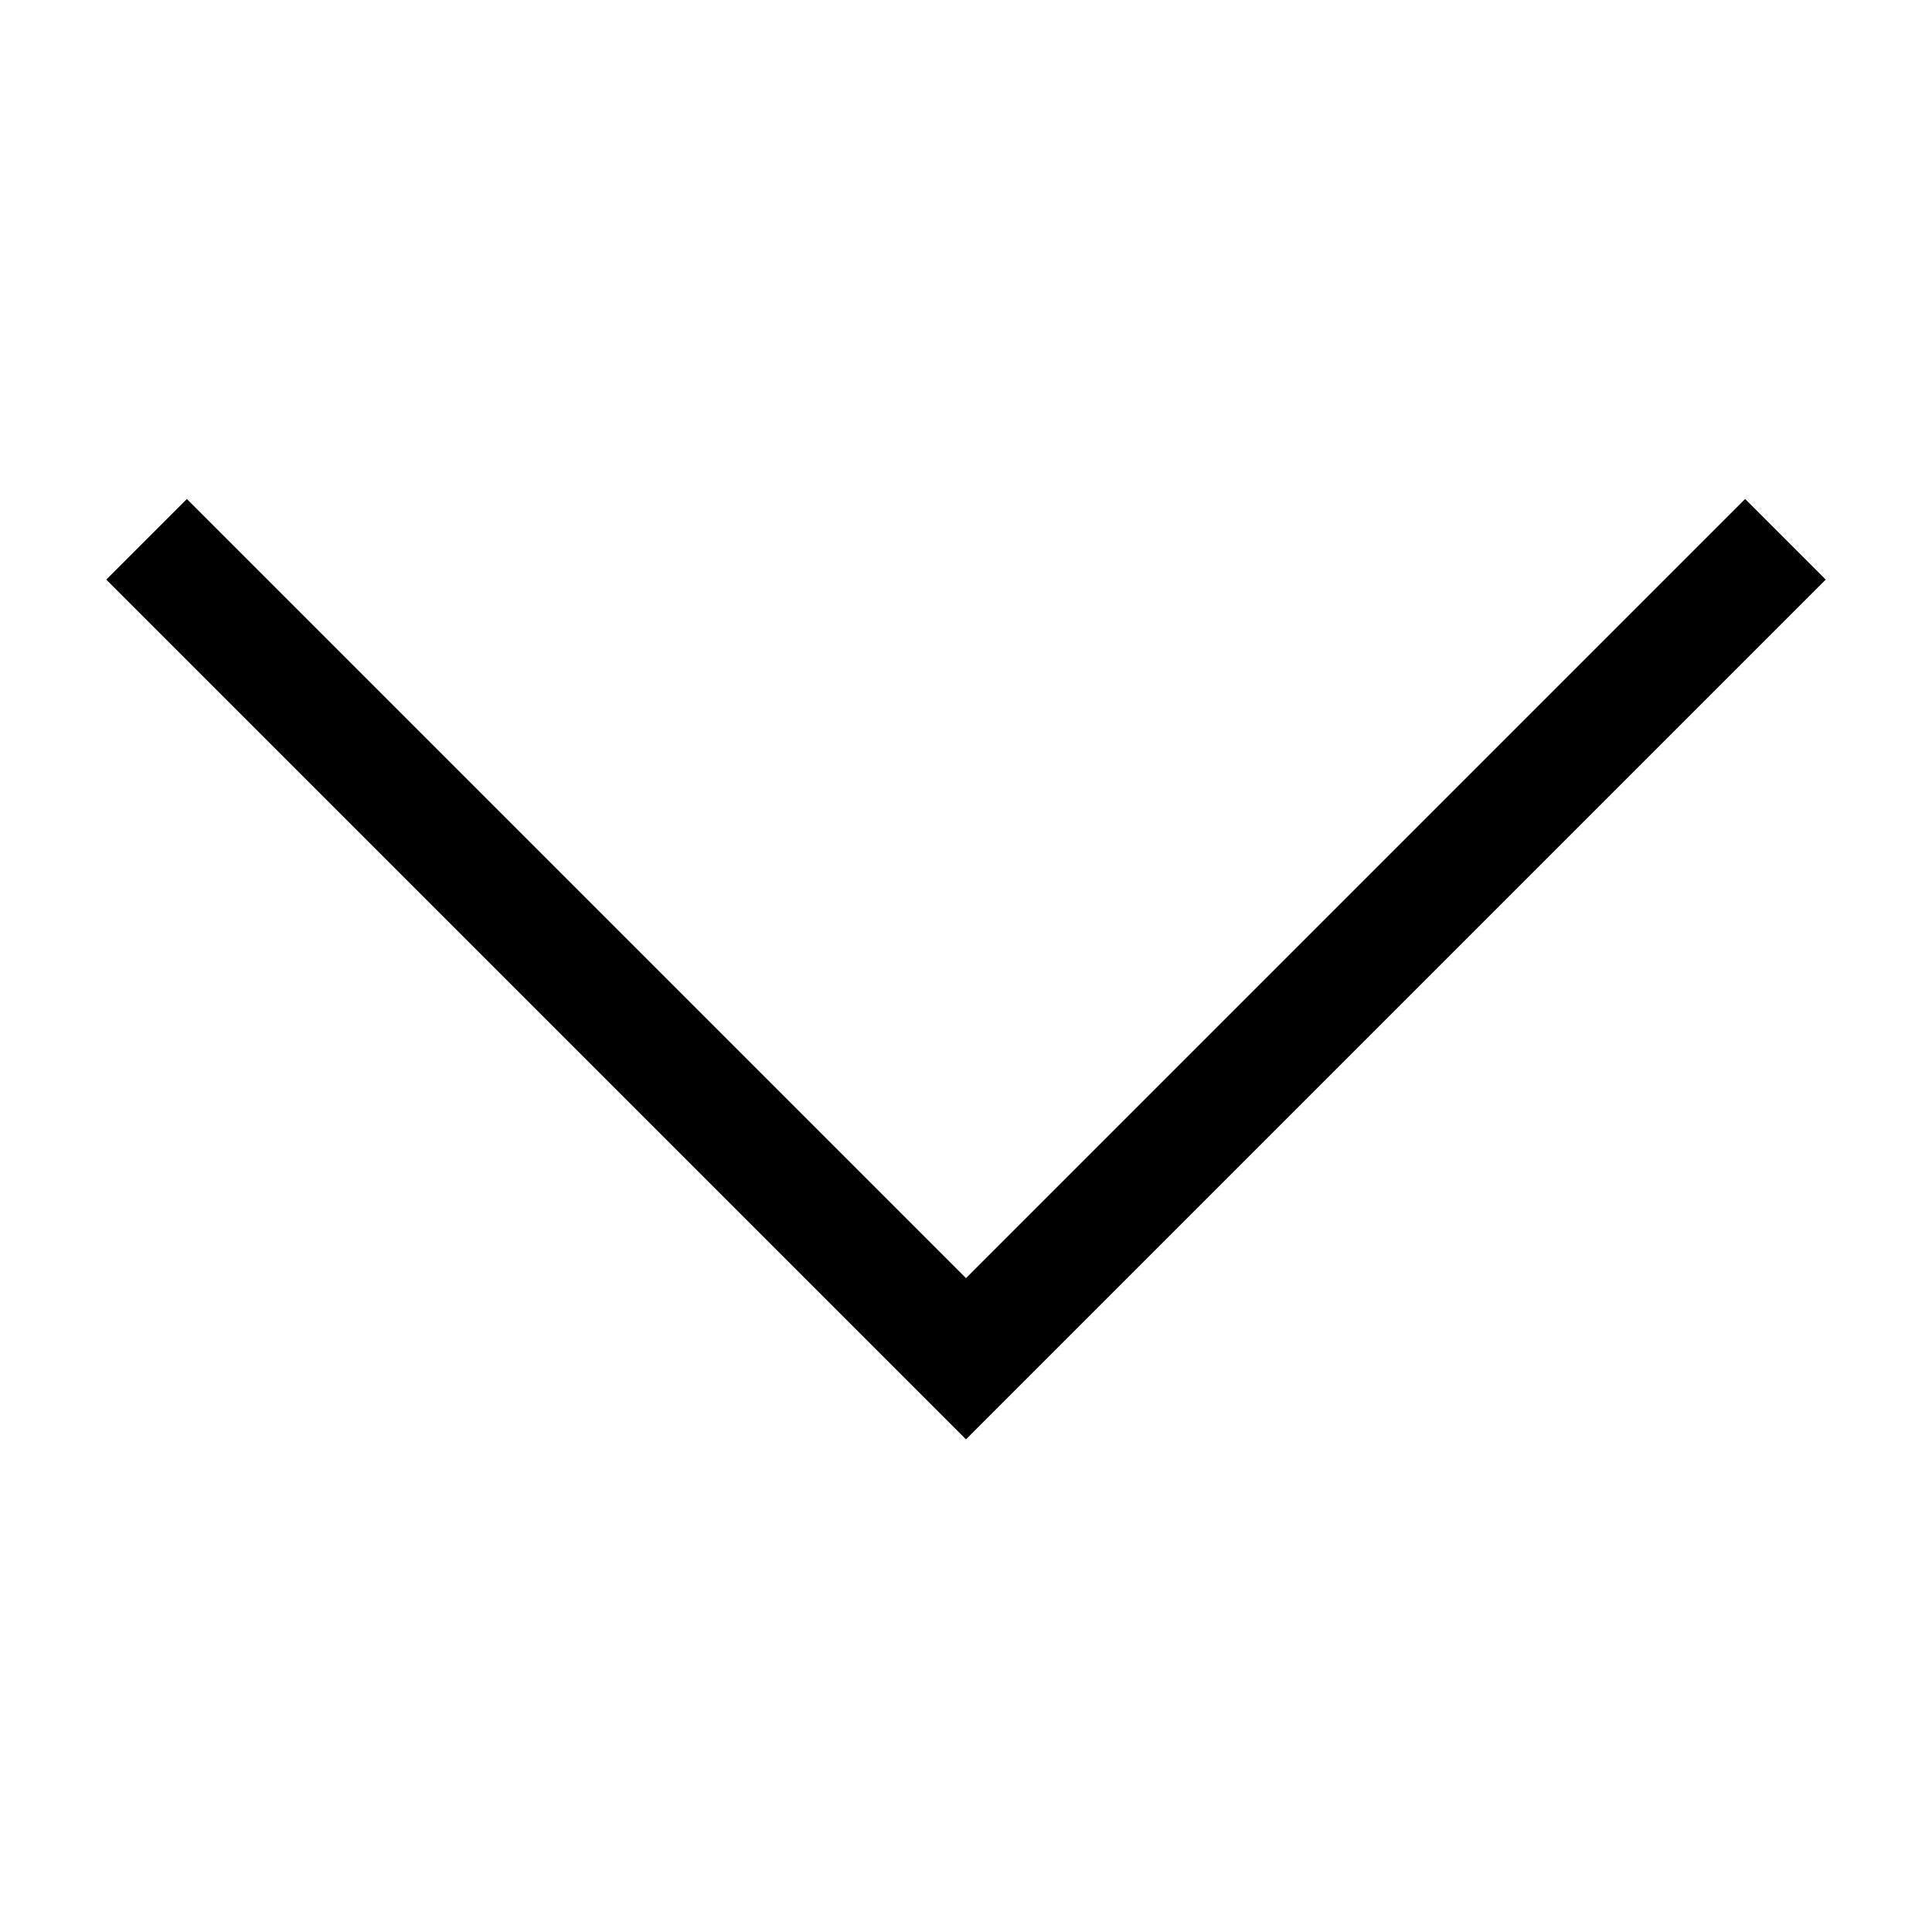
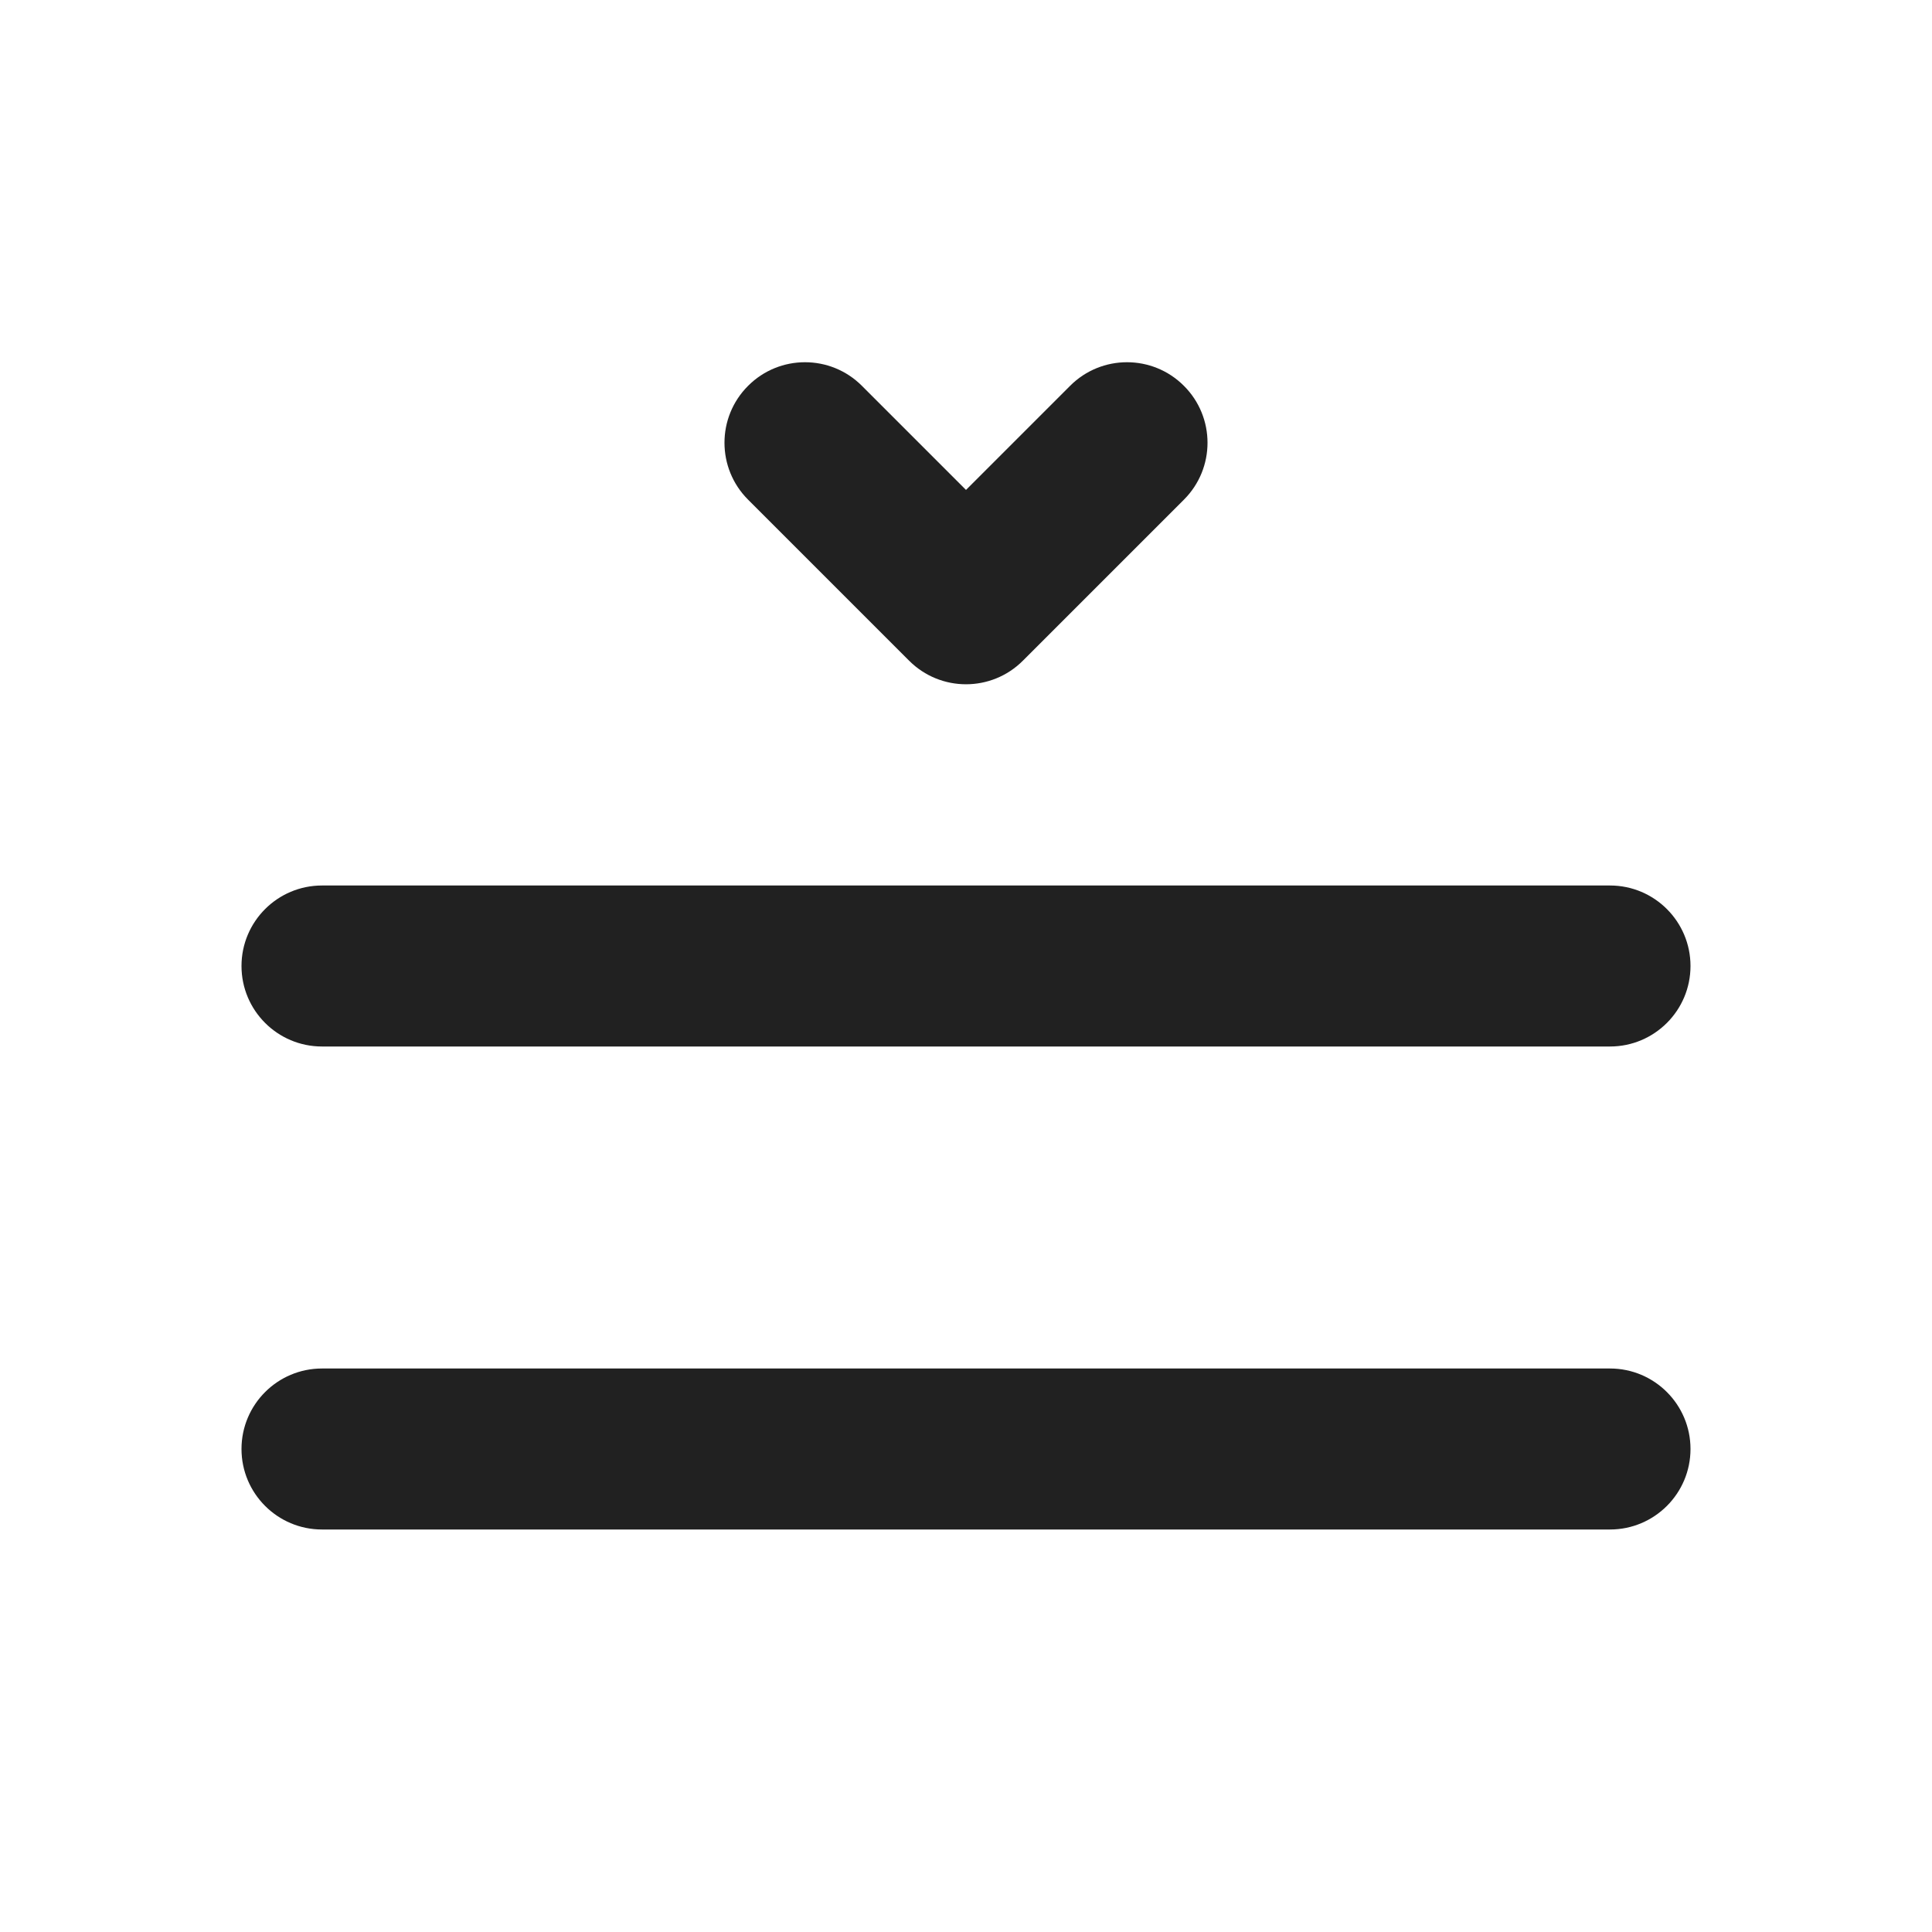
- <svg xmlns="http://www.w3.org/2000/svg" enable-background="new 0 0 50 50" height="50px" id="Layer_1" version="1.1" viewBox="0 0 50 50" width="50px" xml:space="preserve">
-   <rect fill="none" height="50" width="50" />
-   <polygon points="47.25,15 45.164,12.914 25,33.078 4.836,12.914 2.75,15 25,37.25 " />
+ <svg xmlns="http://www.w3.org/2000/svg" fill="none" height="24" viewBox="0 0 24 24" width="24">
+   <path d="M9.293 6.207C8.902 5.817 8.902 5.183 9.293 4.793C9.683 4.402 10.317 4.402 10.707 4.793L12 6.086L13.293 4.793C13.683 4.402 14.317 4.402 14.707 4.793C15.098 5.183 15.098 5.817 14.707 6.207L12.707 8.207C12.317 8.598 11.683 8.598 11.293 8.207L9.293 6.207Z" fill="#212121" />
+   <path d="M3 12C3 11.448 3.448 11 4 11H20C20.552 11 21 11.448 21 12C21 12.552 20.552 13 20 13H4C3.448 13 3 12.552 3 12Z" fill="#212121" />
+   <path d="M3 18C3 17.448 3.448 17 4 17H20C20.552 17 21 17.448 21 18C21 18.552 20.552 19 20 19H4C3.448 19 3 18.552 3 18Z" fill="#212121" />
</svg>
